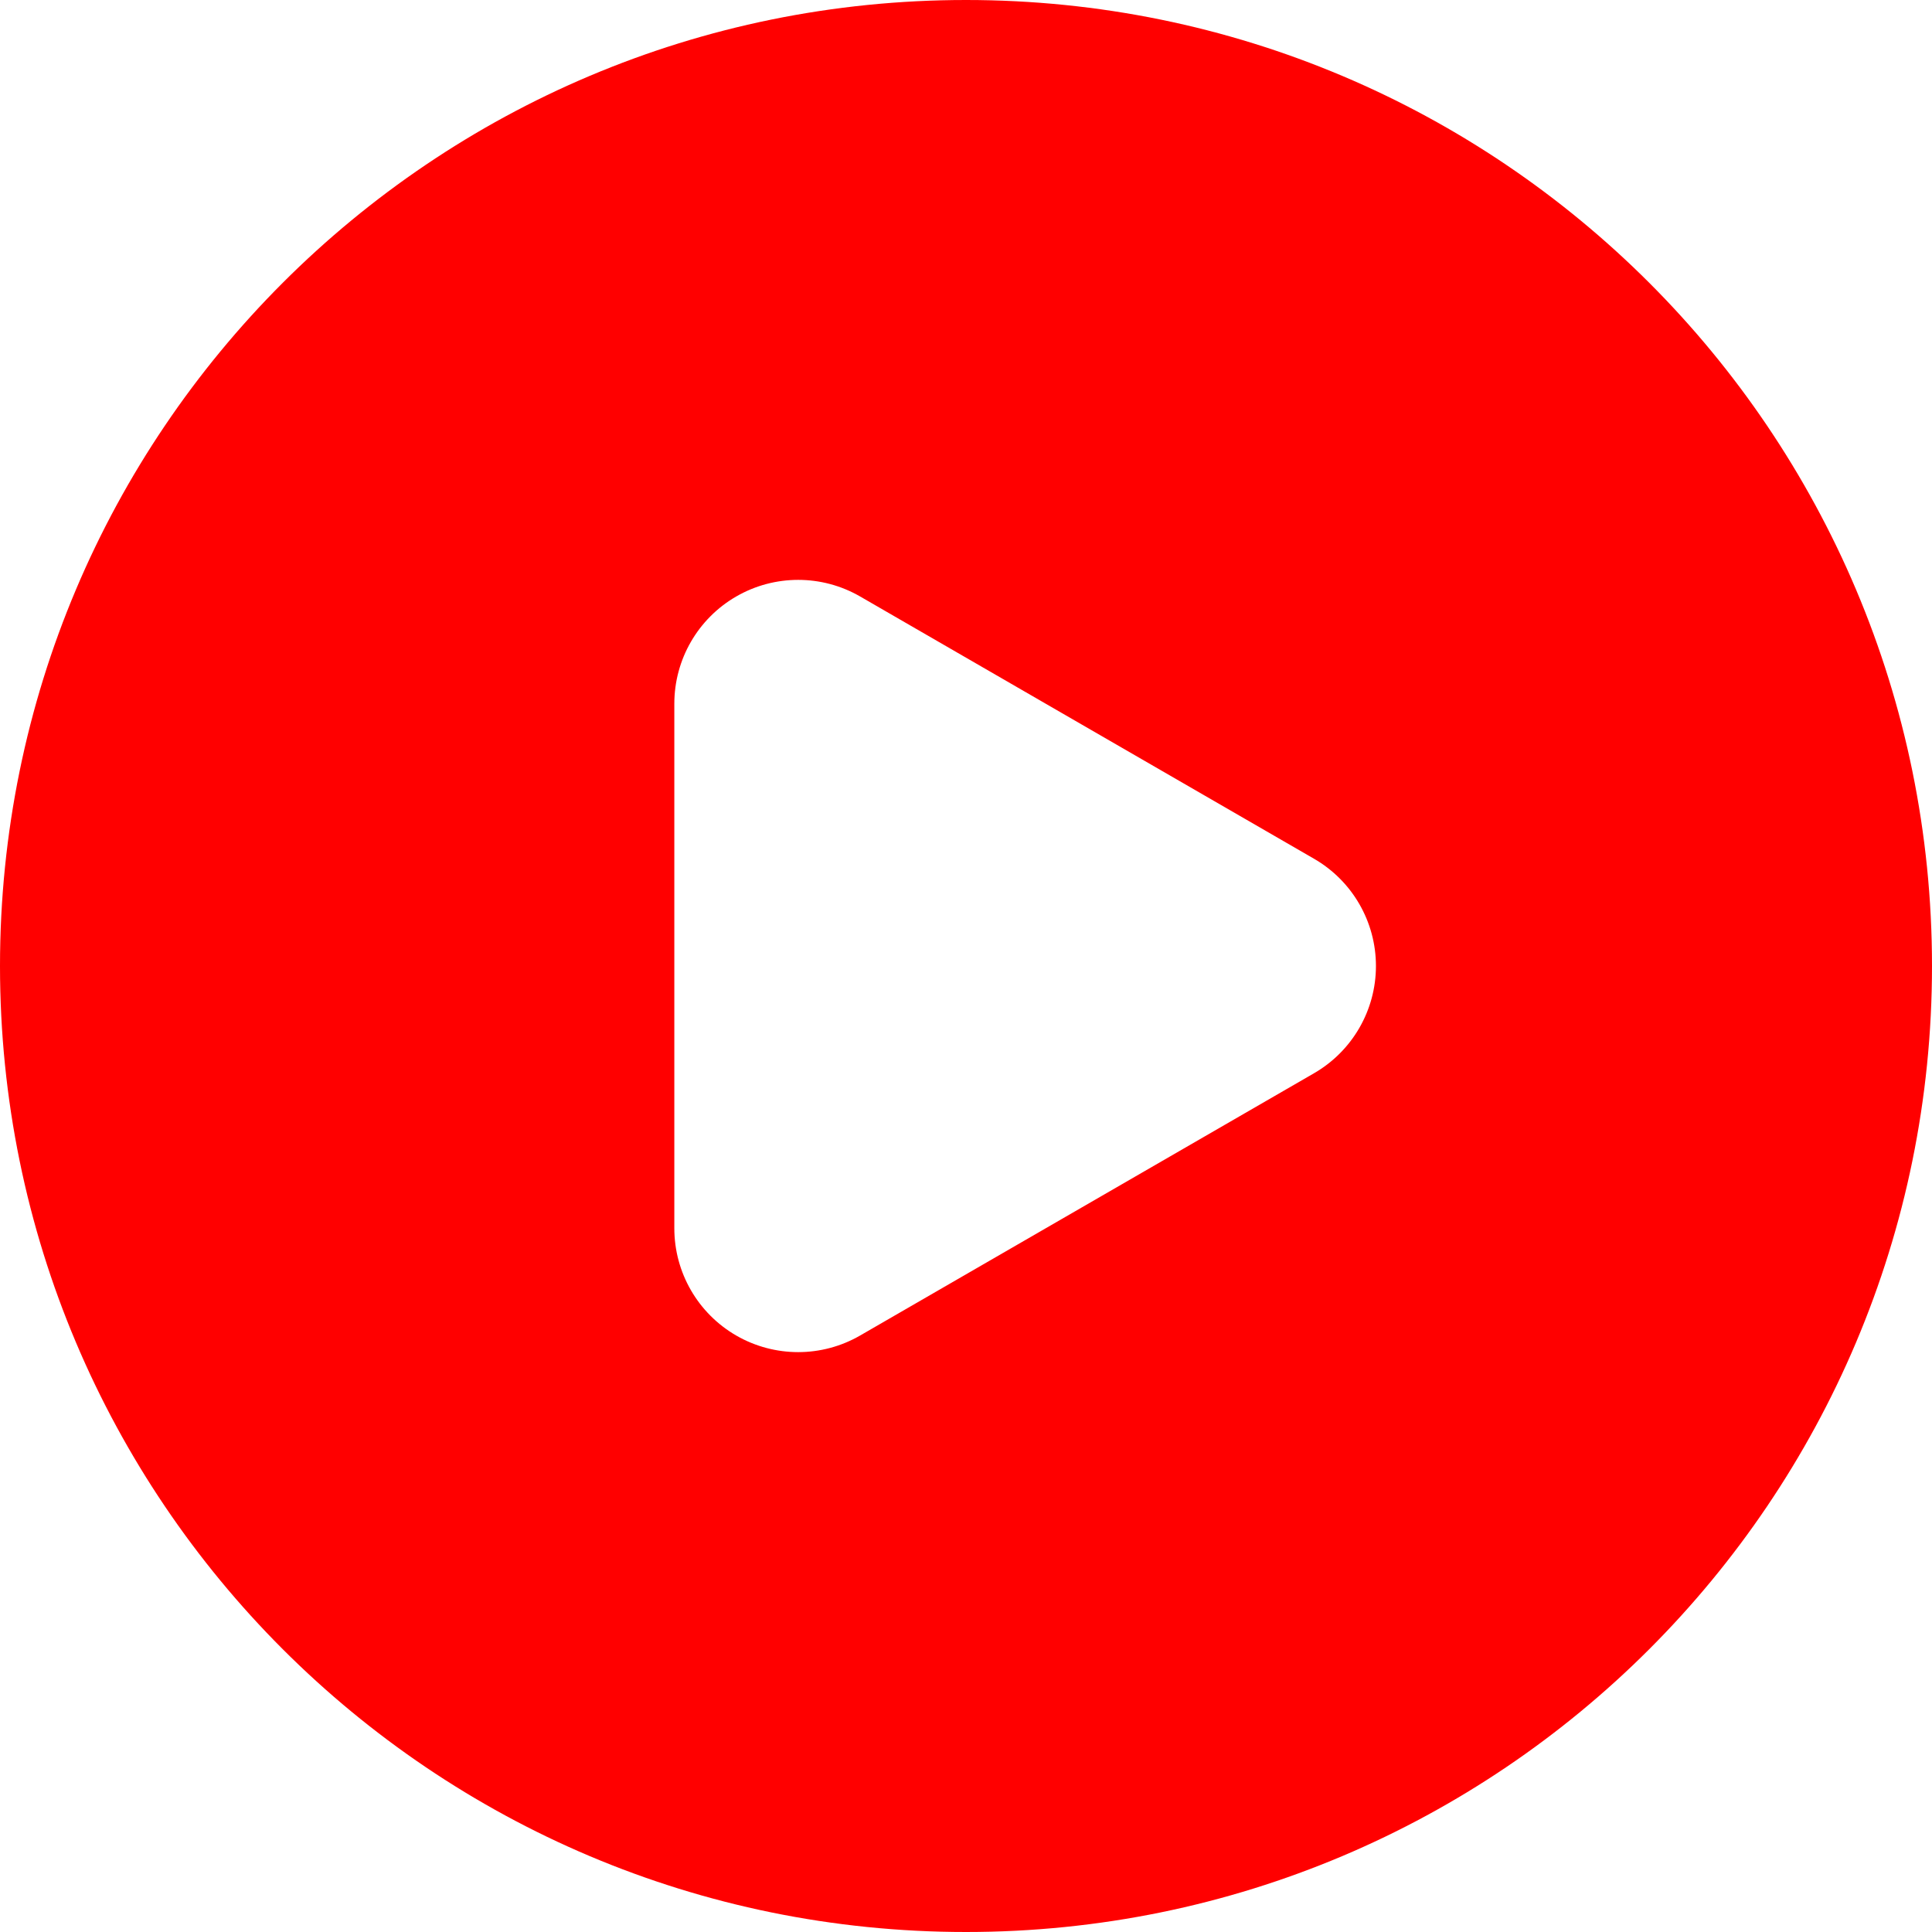
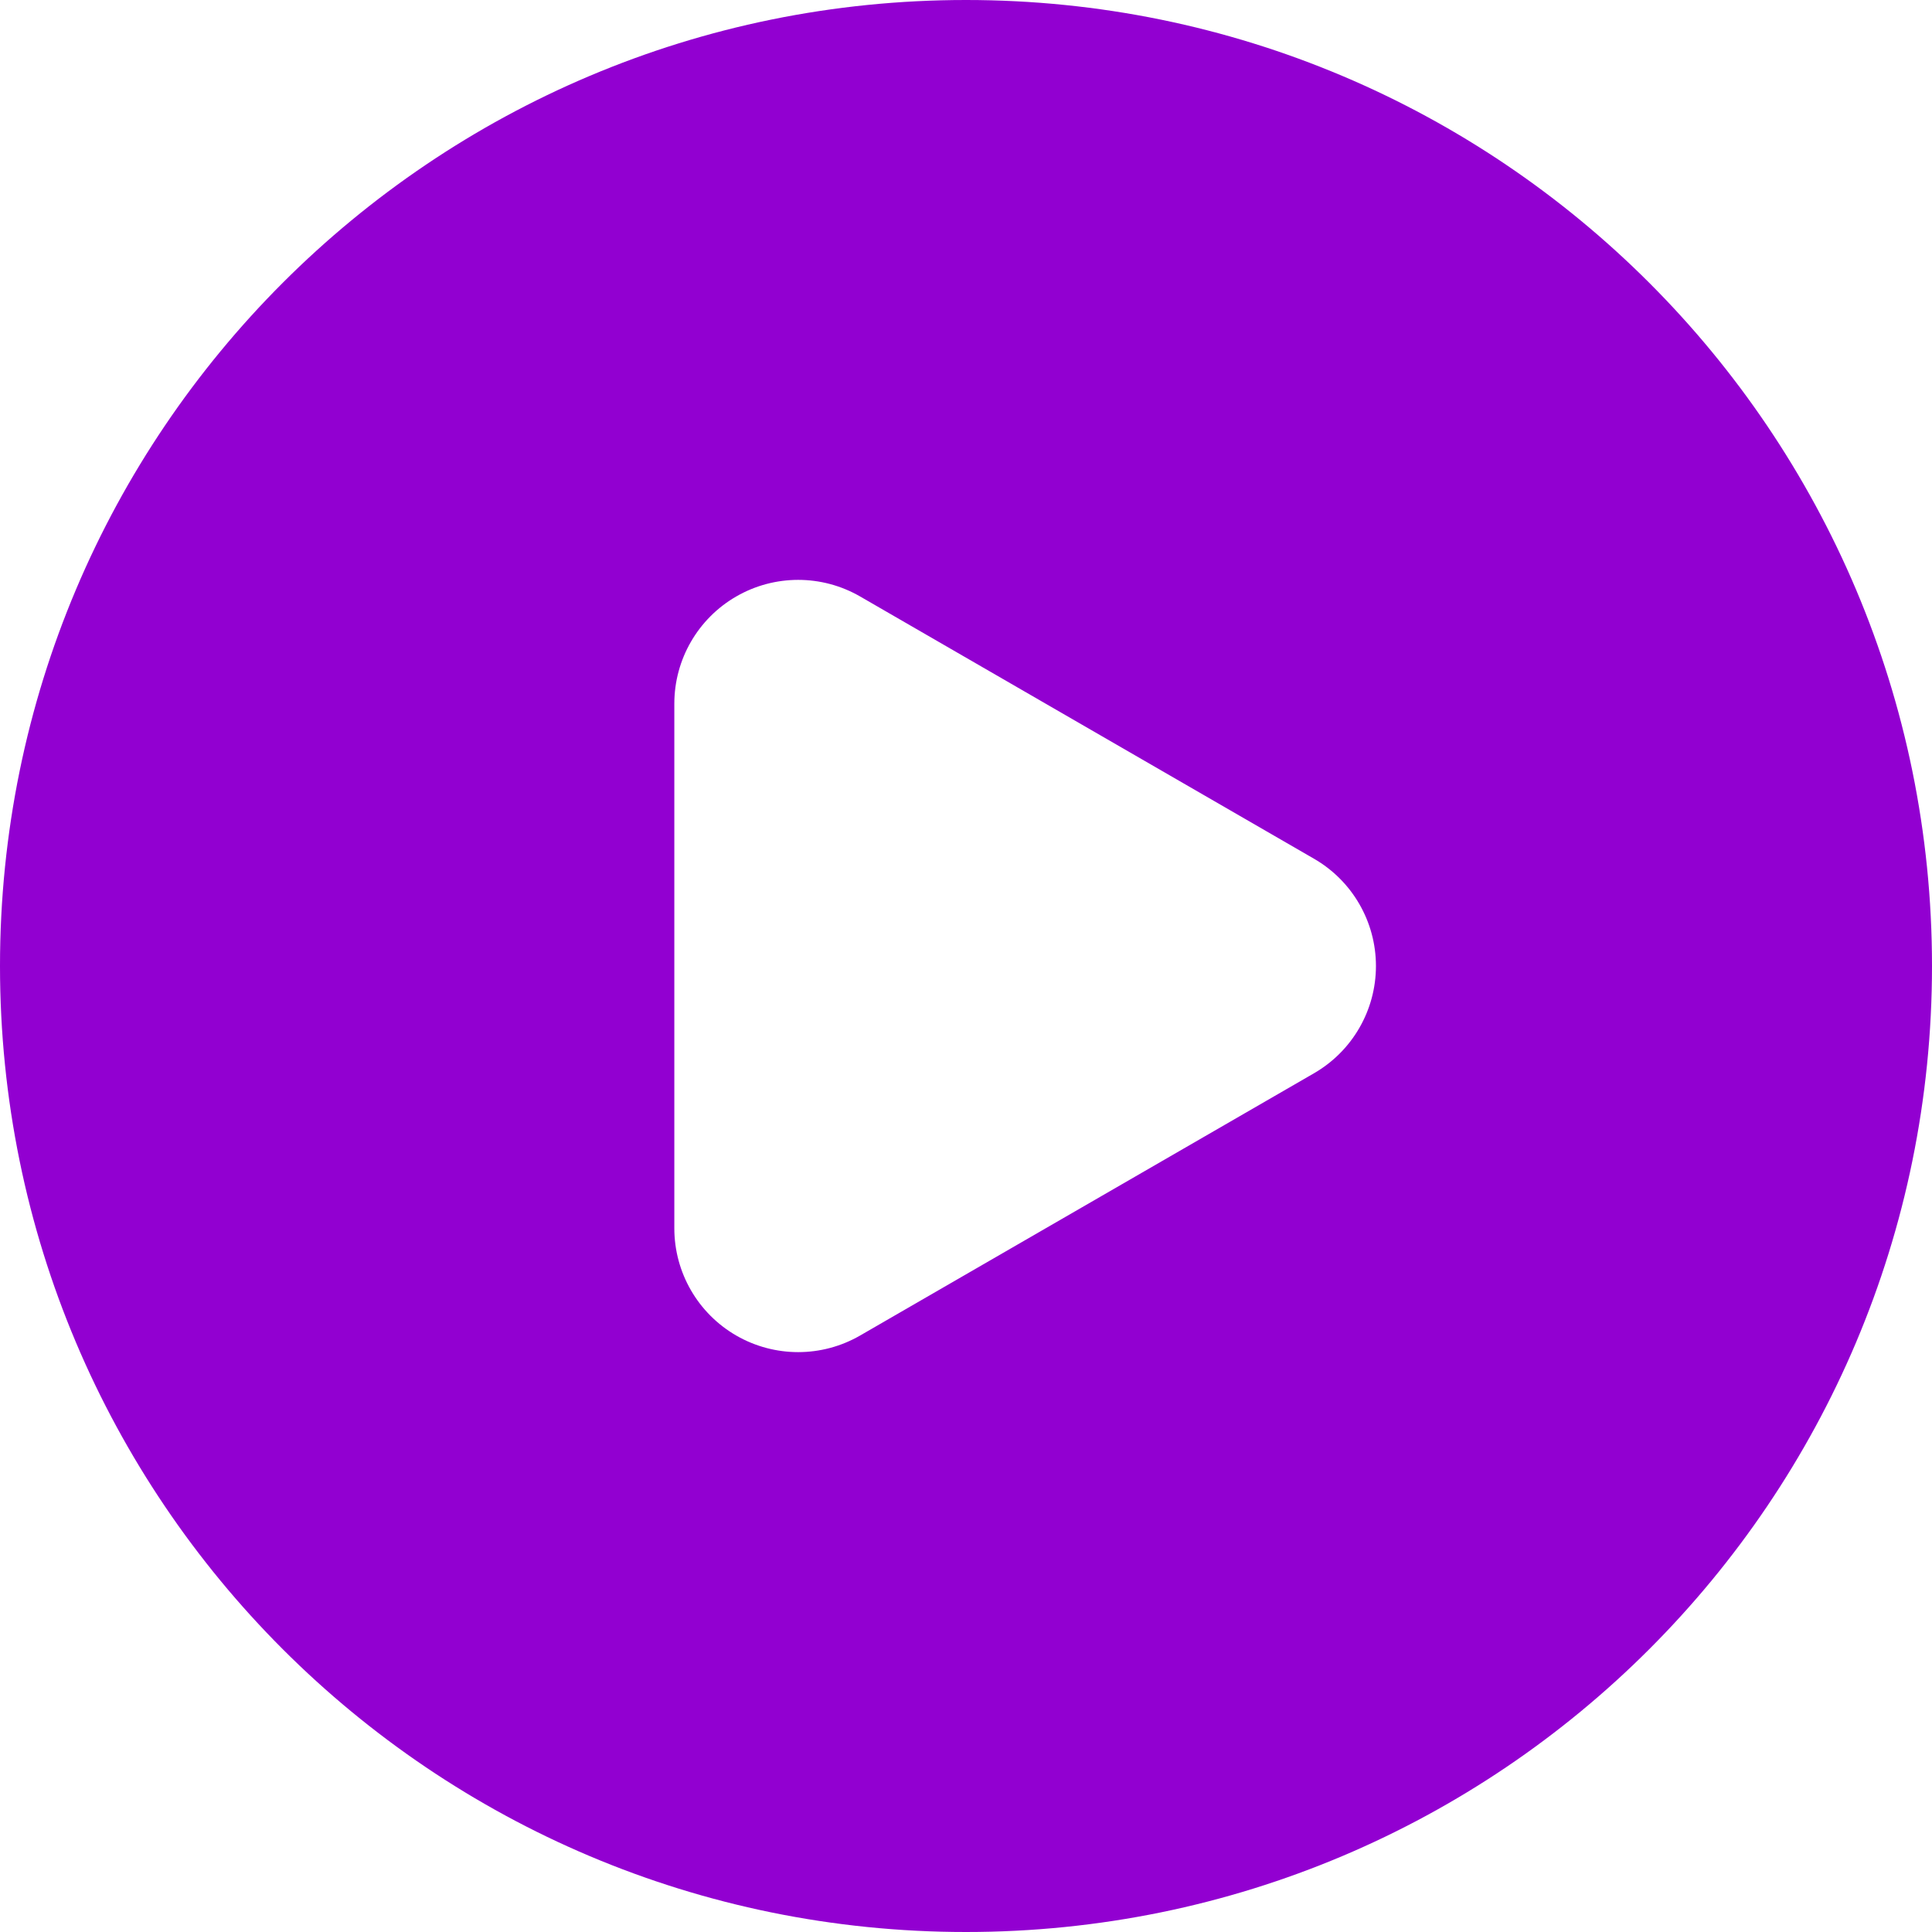
- <svg xmlns="http://www.w3.org/2000/svg" fill="#ff0000" height="120px" width="120px" version="1.1" id="Layer_1" viewBox="0 0 512 512" xml:space="preserve">
+ <svg xmlns="http://www.w3.org/2000/svg" fill="#9200d1" height="120px" width="120px" version="1.1" id="Layer_1" viewBox="0 0 512 512" xml:space="preserve">
  <g>
    <g>
      <path d="M256,0C114.511,0,0,114.497,0,256c0,141.49,114.495,256,256,256c141.49,0,256-114.497,256-256C512,114.51,397.503,0,256,0    z M348.238,284.418l-120.294,69.507c-10.148,5.864-22.661,5.874-32.826,0.009c-10.158-5.862-16.415-16.699-16.415-28.426V186.493    c0-11.728,6.258-22.564,16.415-28.426c5.076-2.93,10.741-4.395,16.406-4.395c5.67,0,11.341,1.468,16.42,4.402l120.295,69.507    c10.149,5.864,16.4,16.696,16.4,28.418C364.639,267.722,358.387,278.553,348.238,284.418z" />
    </g>
  </g>
</svg>
